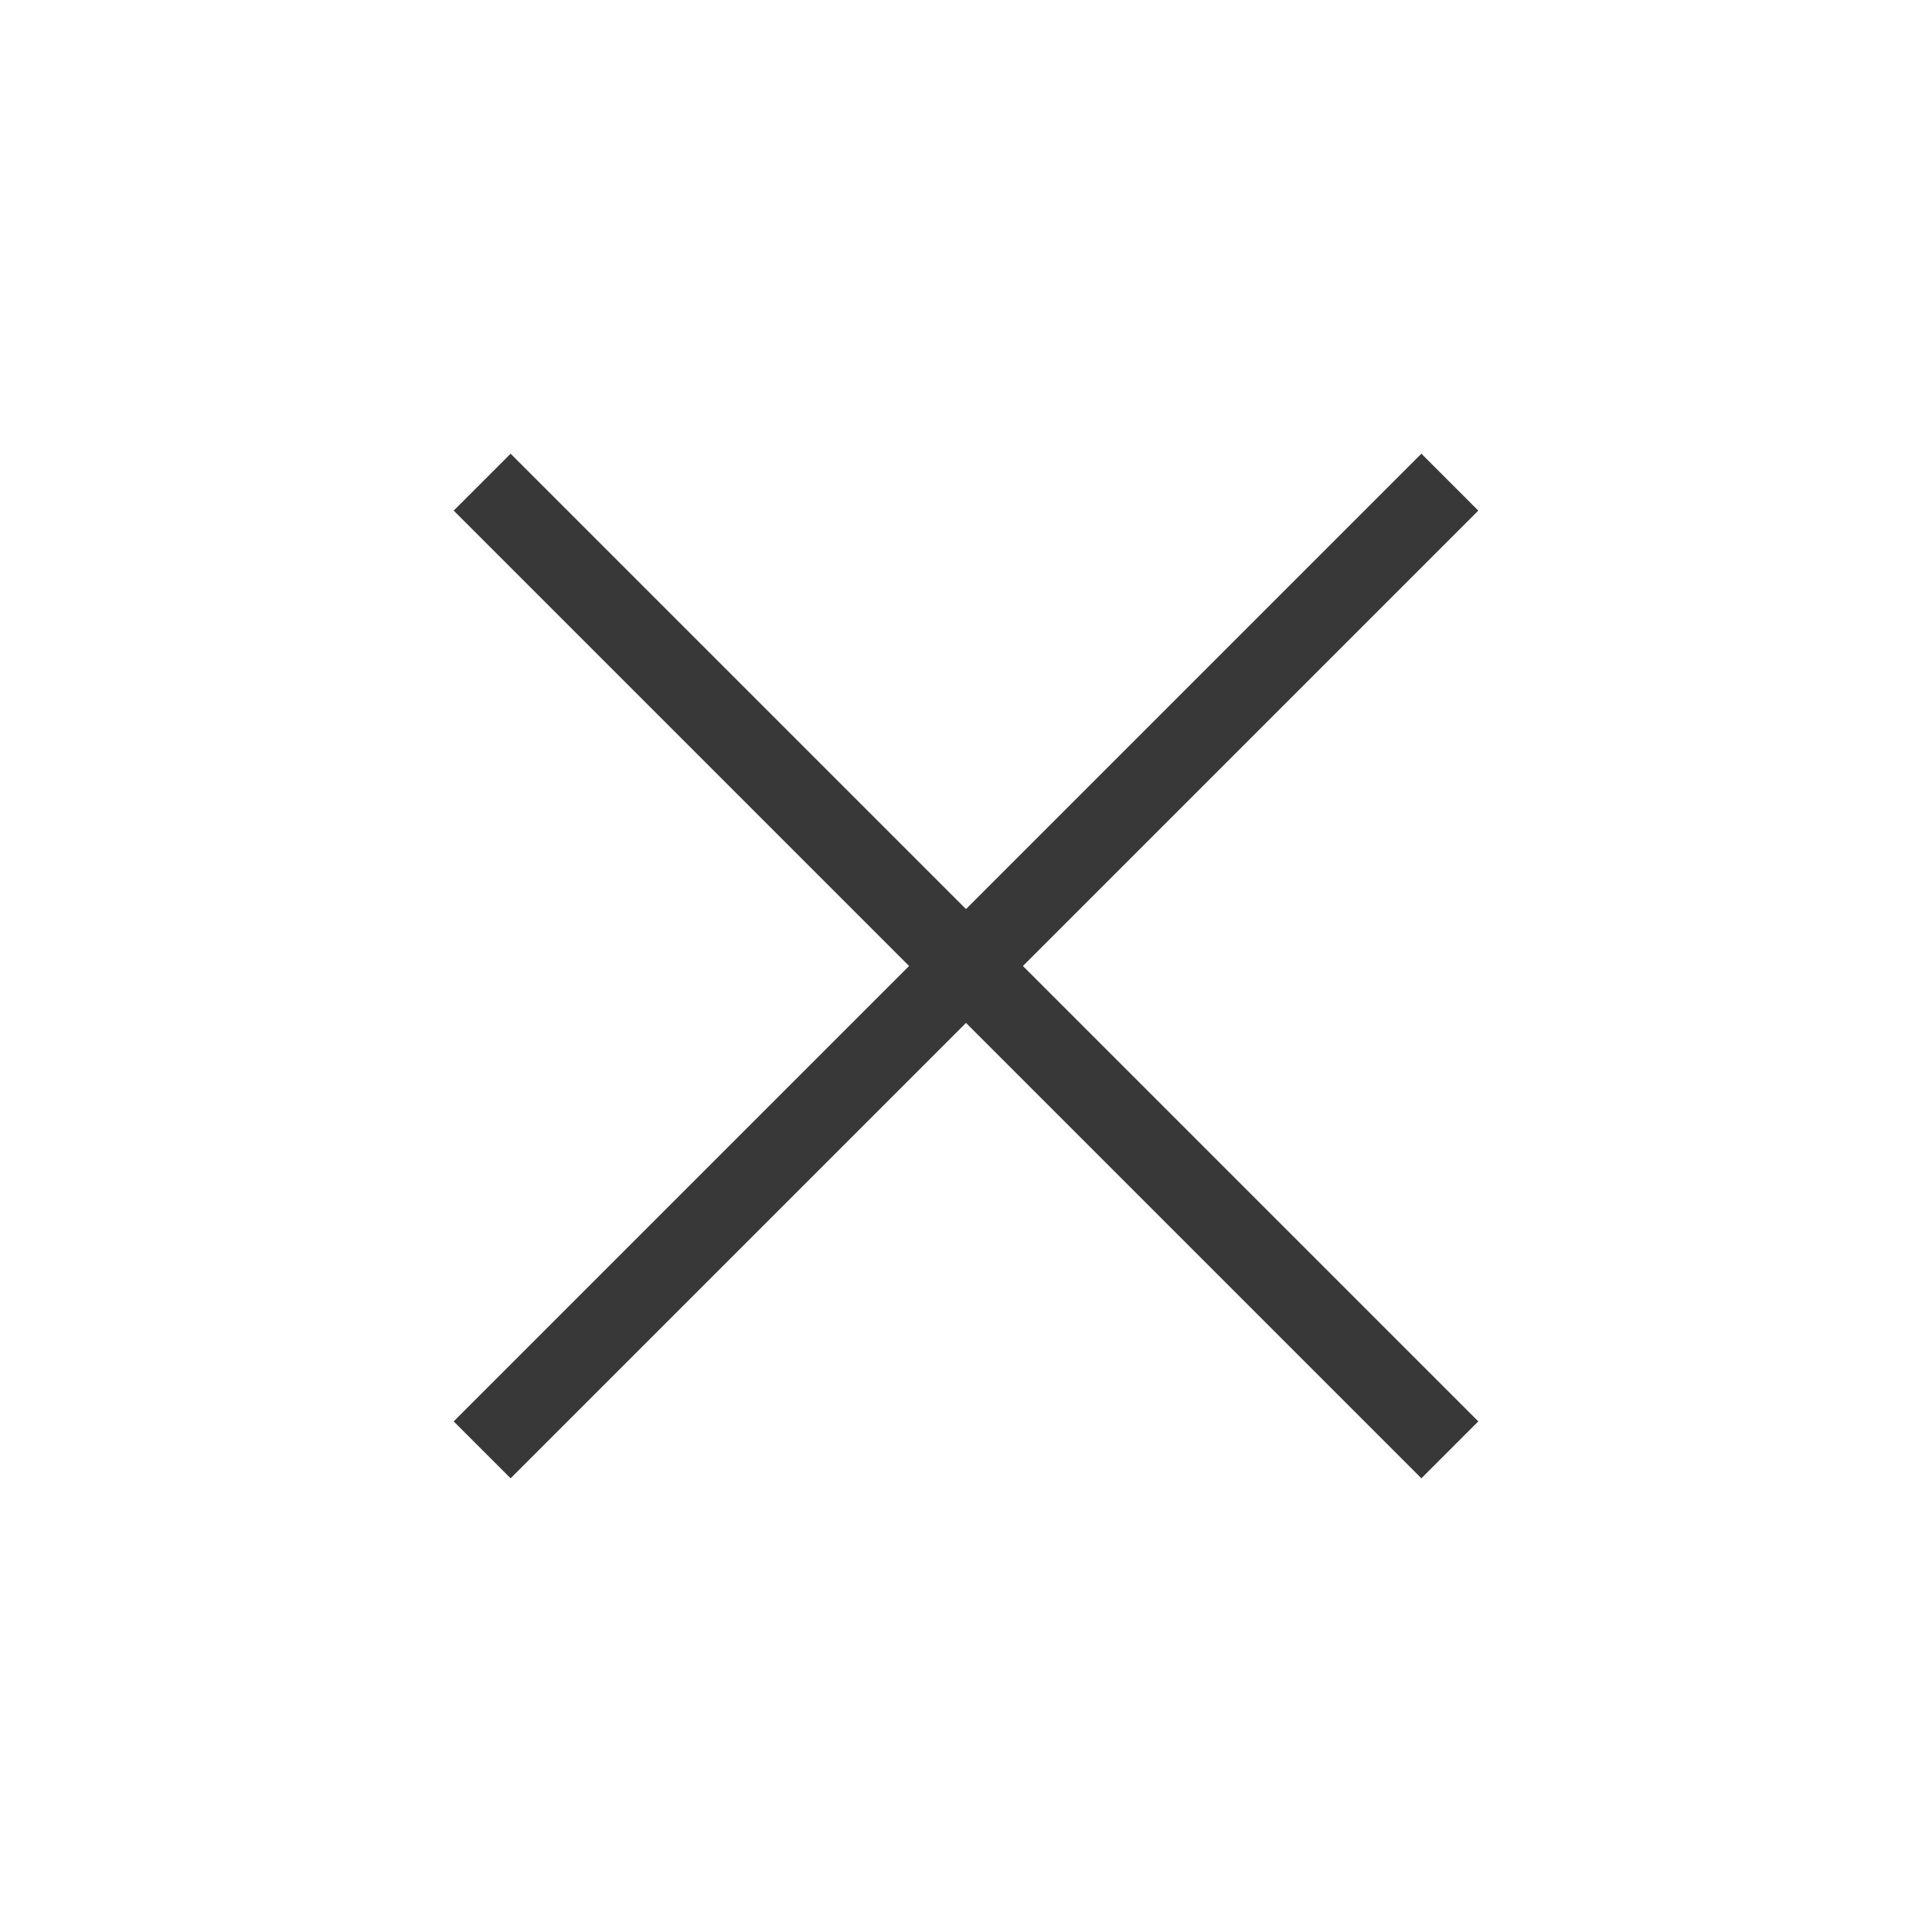
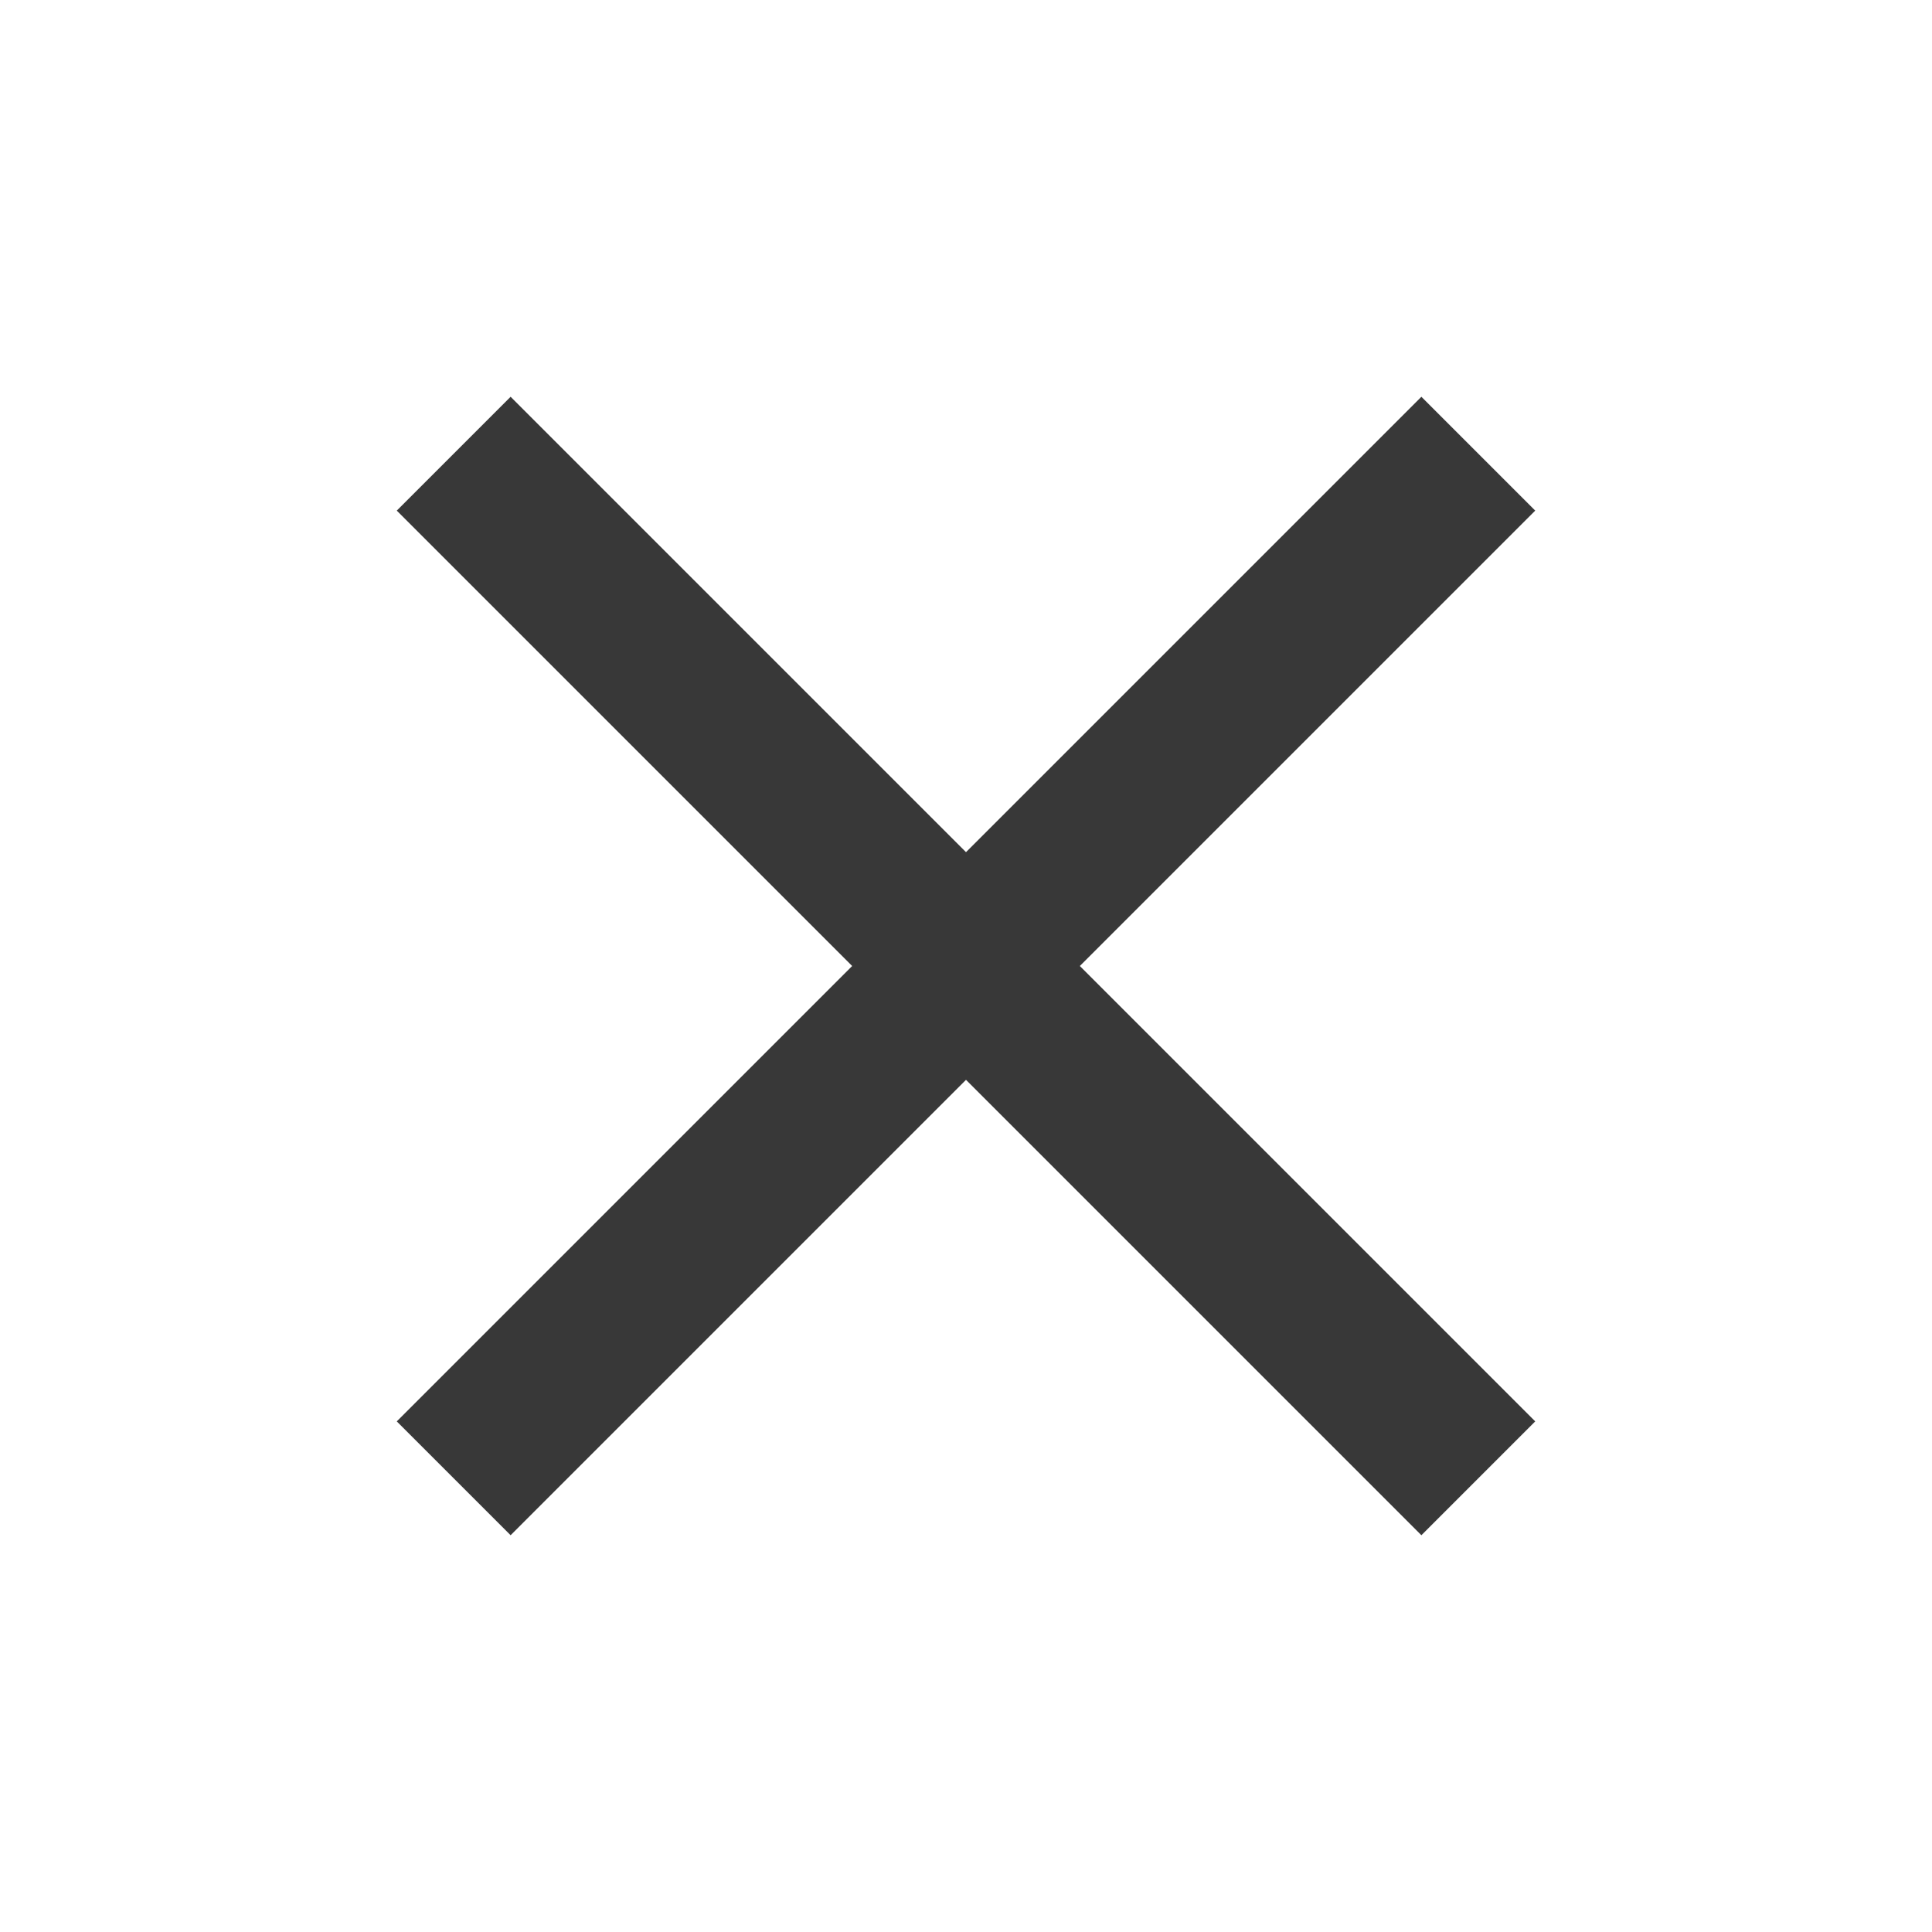
- <svg xmlns="http://www.w3.org/2000/svg" role="img" width="24px" height="24px" viewBox="0 0 24 24" aria-labelledby="closeIconTitle" stroke="#383838" stroke-width="1" stroke-linecap="square" stroke-linejoin="miter" fill="none" color="#383838">
+ <svg xmlns="http://www.w3.org/2000/svg" role="img" width="24px" height="24px" viewBox="0 0 24 24" aria-labelledby="closeIconTitle" stroke="#383838" stroke-width="2" stroke-linecap="square" stroke-linejoin="miter" fill="none" color="#383838">
  <path d="M6.343 6.343L17.657 17.657M6.343 17.657L17.657 6.343" />
</svg>
